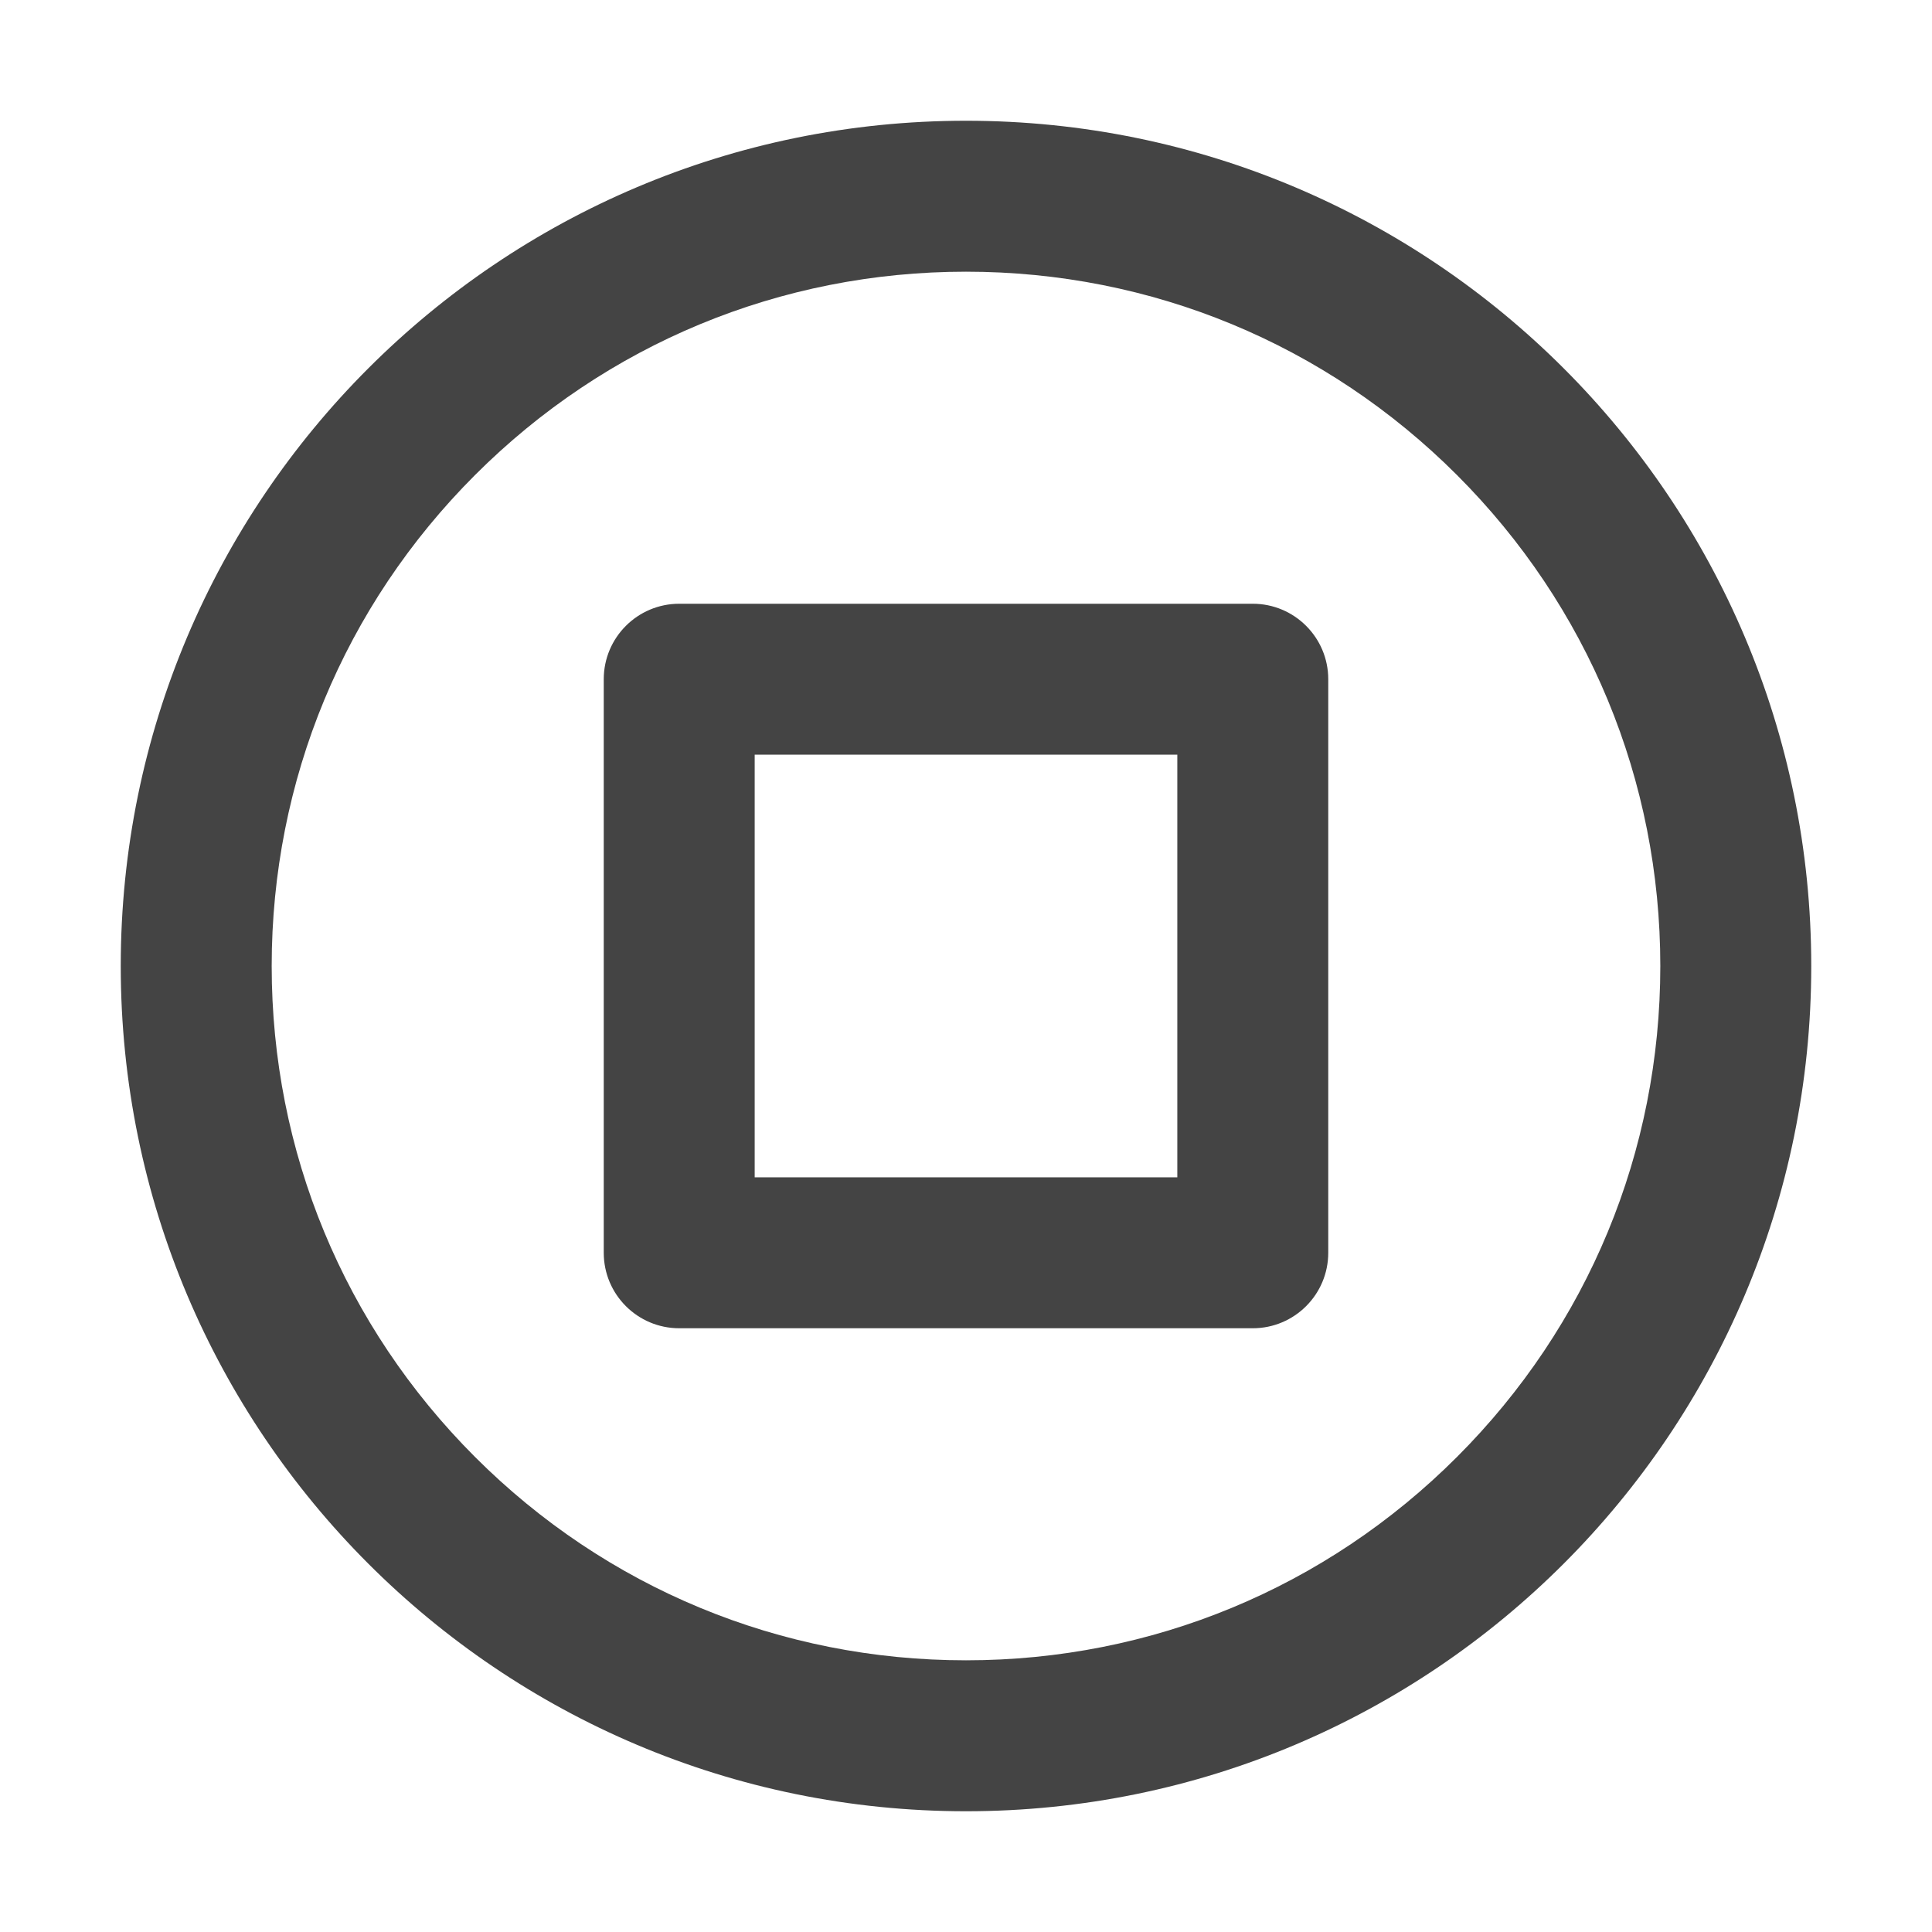
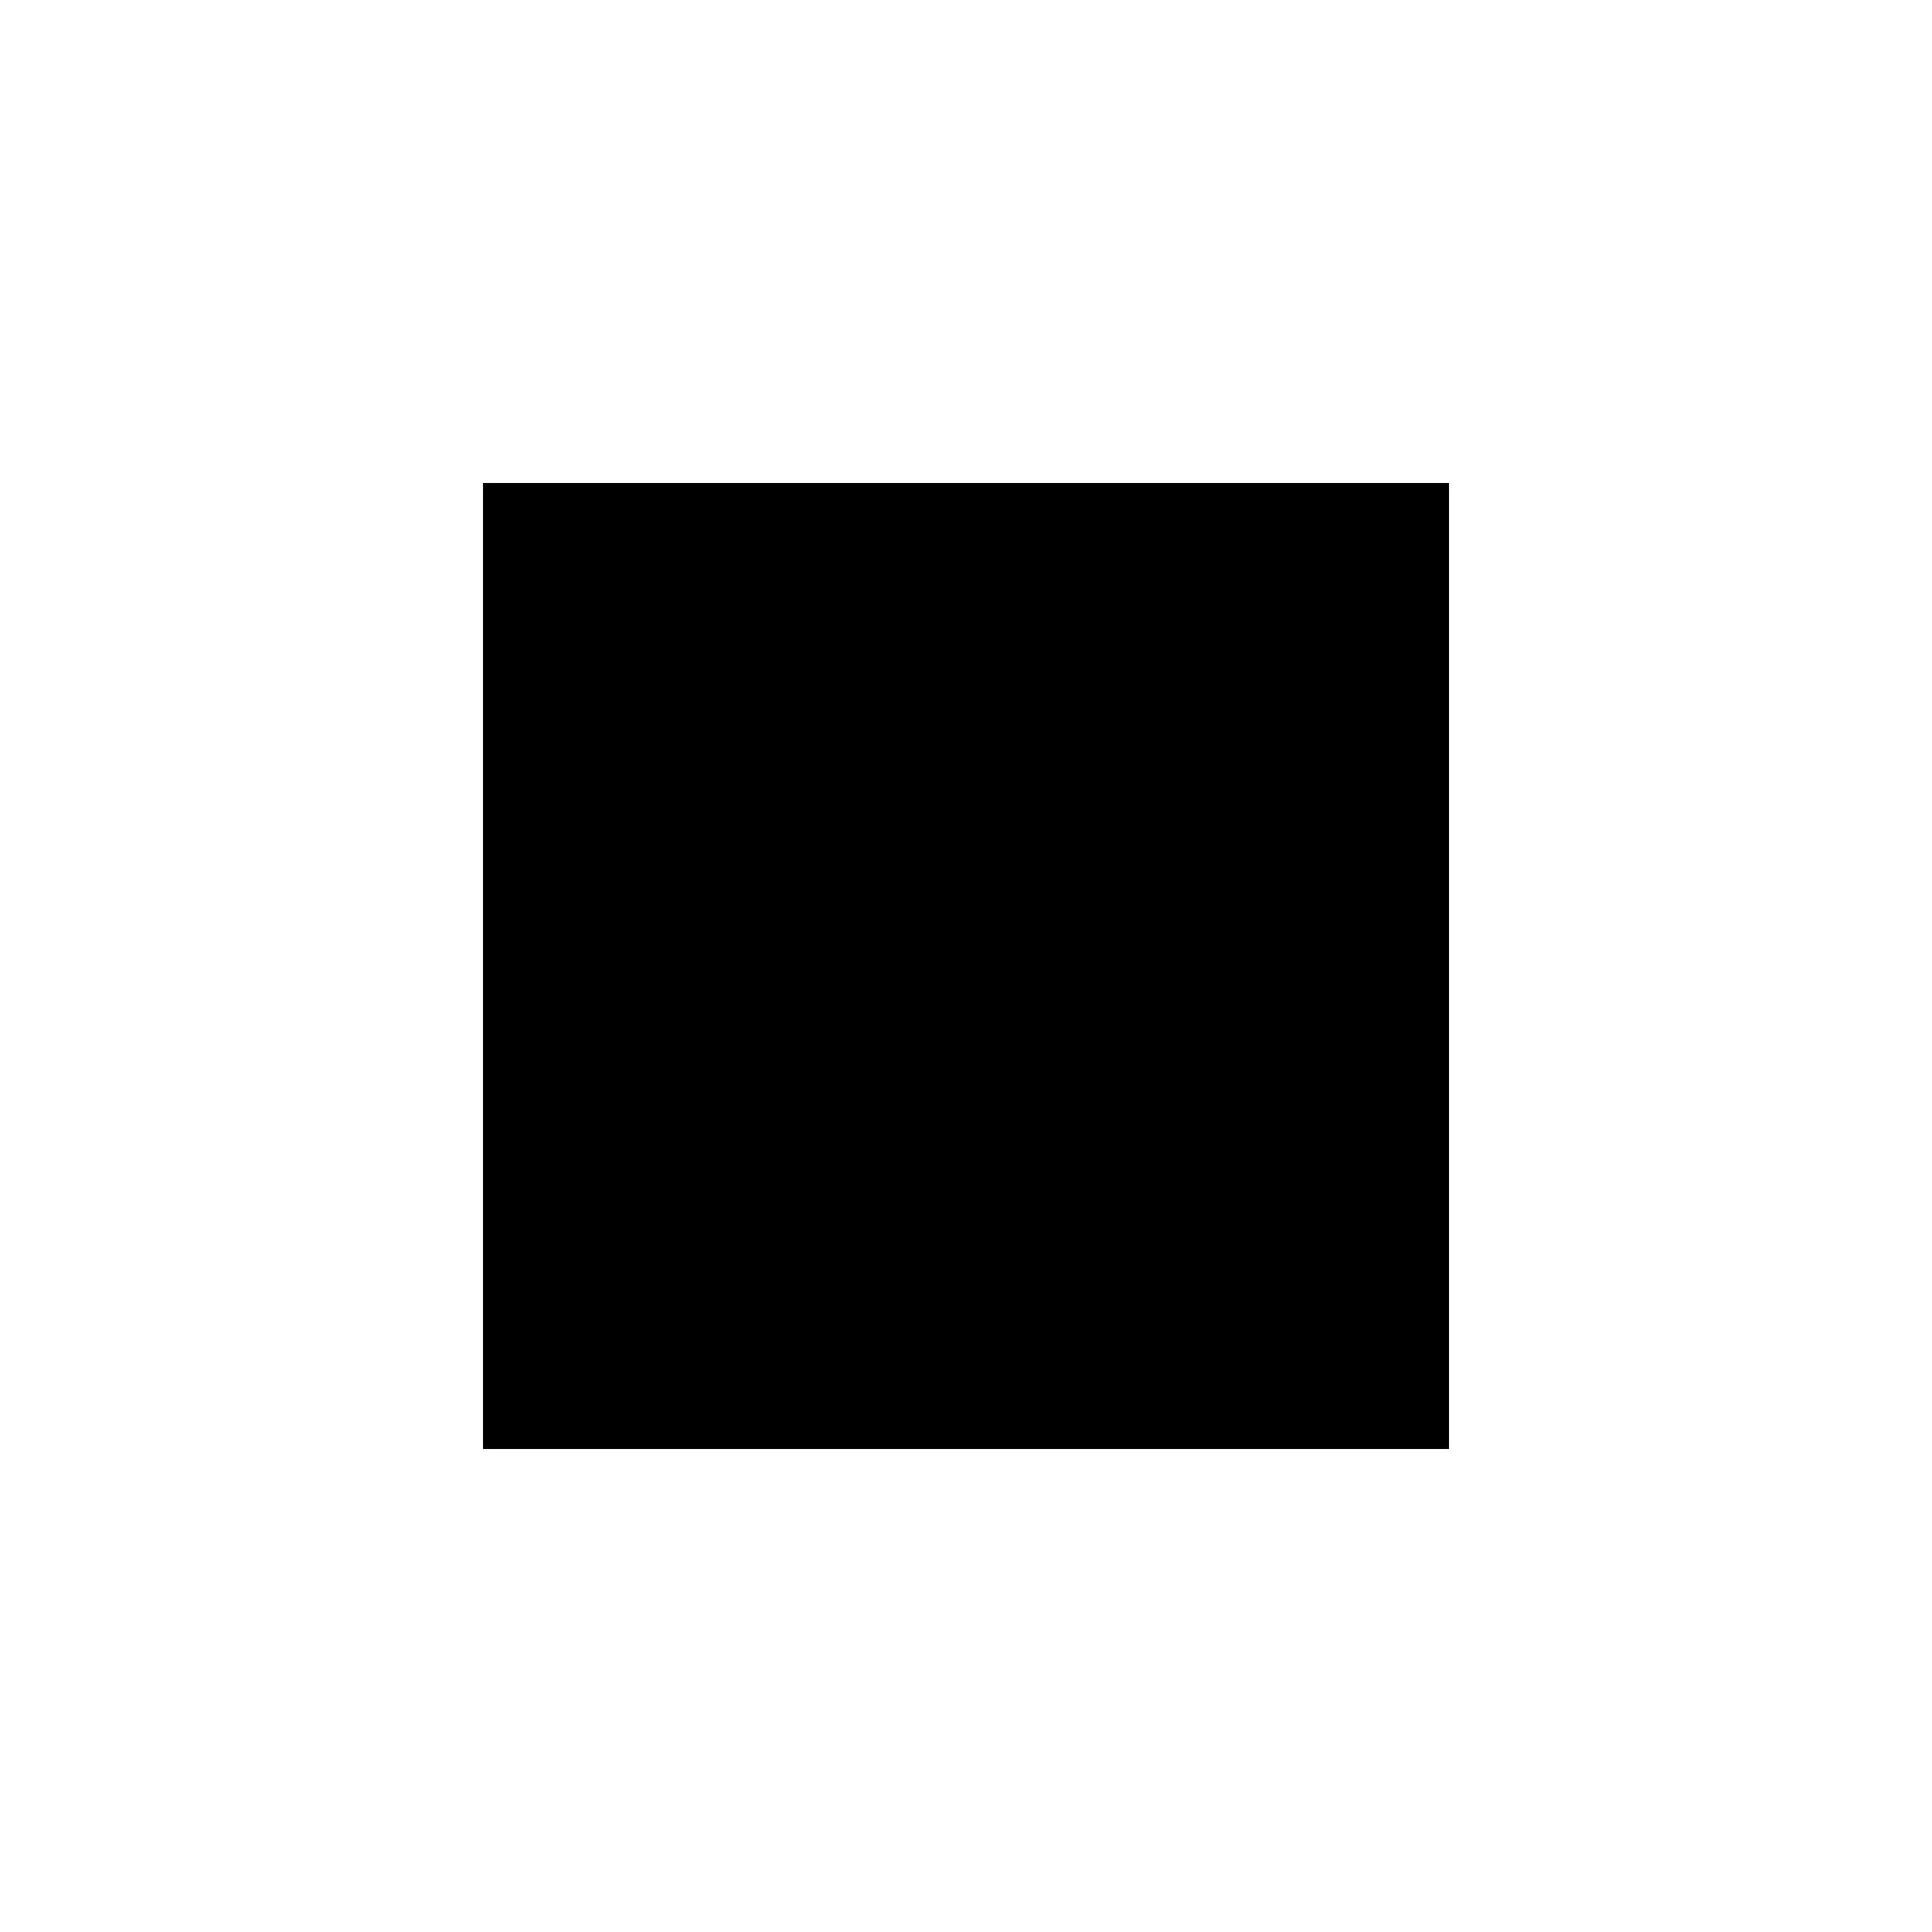
- <svg xmlns="http://www.w3.org/2000/svg" version="1.1" width="32" height="32" viewBox="0 0 32 32">
-   <path fill="#444" d="M30 16c0-7.732-6.268-14-14-14s-14 6.268-14 14 6.268 14 14 14c7.732 0 14-6.268 14-14zM7.868 24.132c-2.172-2.172-3.368-5.060-3.368-8.132s1.196-5.96 3.368-8.132c2.172-2.172 5.060-3.368 8.132-3.368s5.96 1.196 8.132 3.368c2.172 2.172 3.368 5.060 3.368 8.132s-1.196 5.96-3.368 8.132-5.060 3.368-8.132 3.368c-3.072 0-5.96-1.196-8.132-3.368zM20.75 22h-9.5c-0.69 0-1.25-0.56-1.25-1.25v-9.5c0-0.69 0.56-1.25 1.25-1.25h9.5c0.69 0 1.25 0.56 1.25 1.25v9.5c0 0.69-0.56 1.25-1.25 1.25zM12.5 19.5h7v-7h-7v7z" />
+ <svg xmlns="http://www.w3.org/2000/svg" version="1.1" baseProfile="full" width="24" height="24" viewBox="0 0 24.00 24.00" enable-background="new 0 0 24.00 24.00" xml:space="preserve">
+   <path fill="#000000" fill-opacity="1" stroke-width="0.2" stroke-linejoin="round" d="M 18,18L 6,18L 6,6L 18,6L 18,18 Z " />
</svg>
